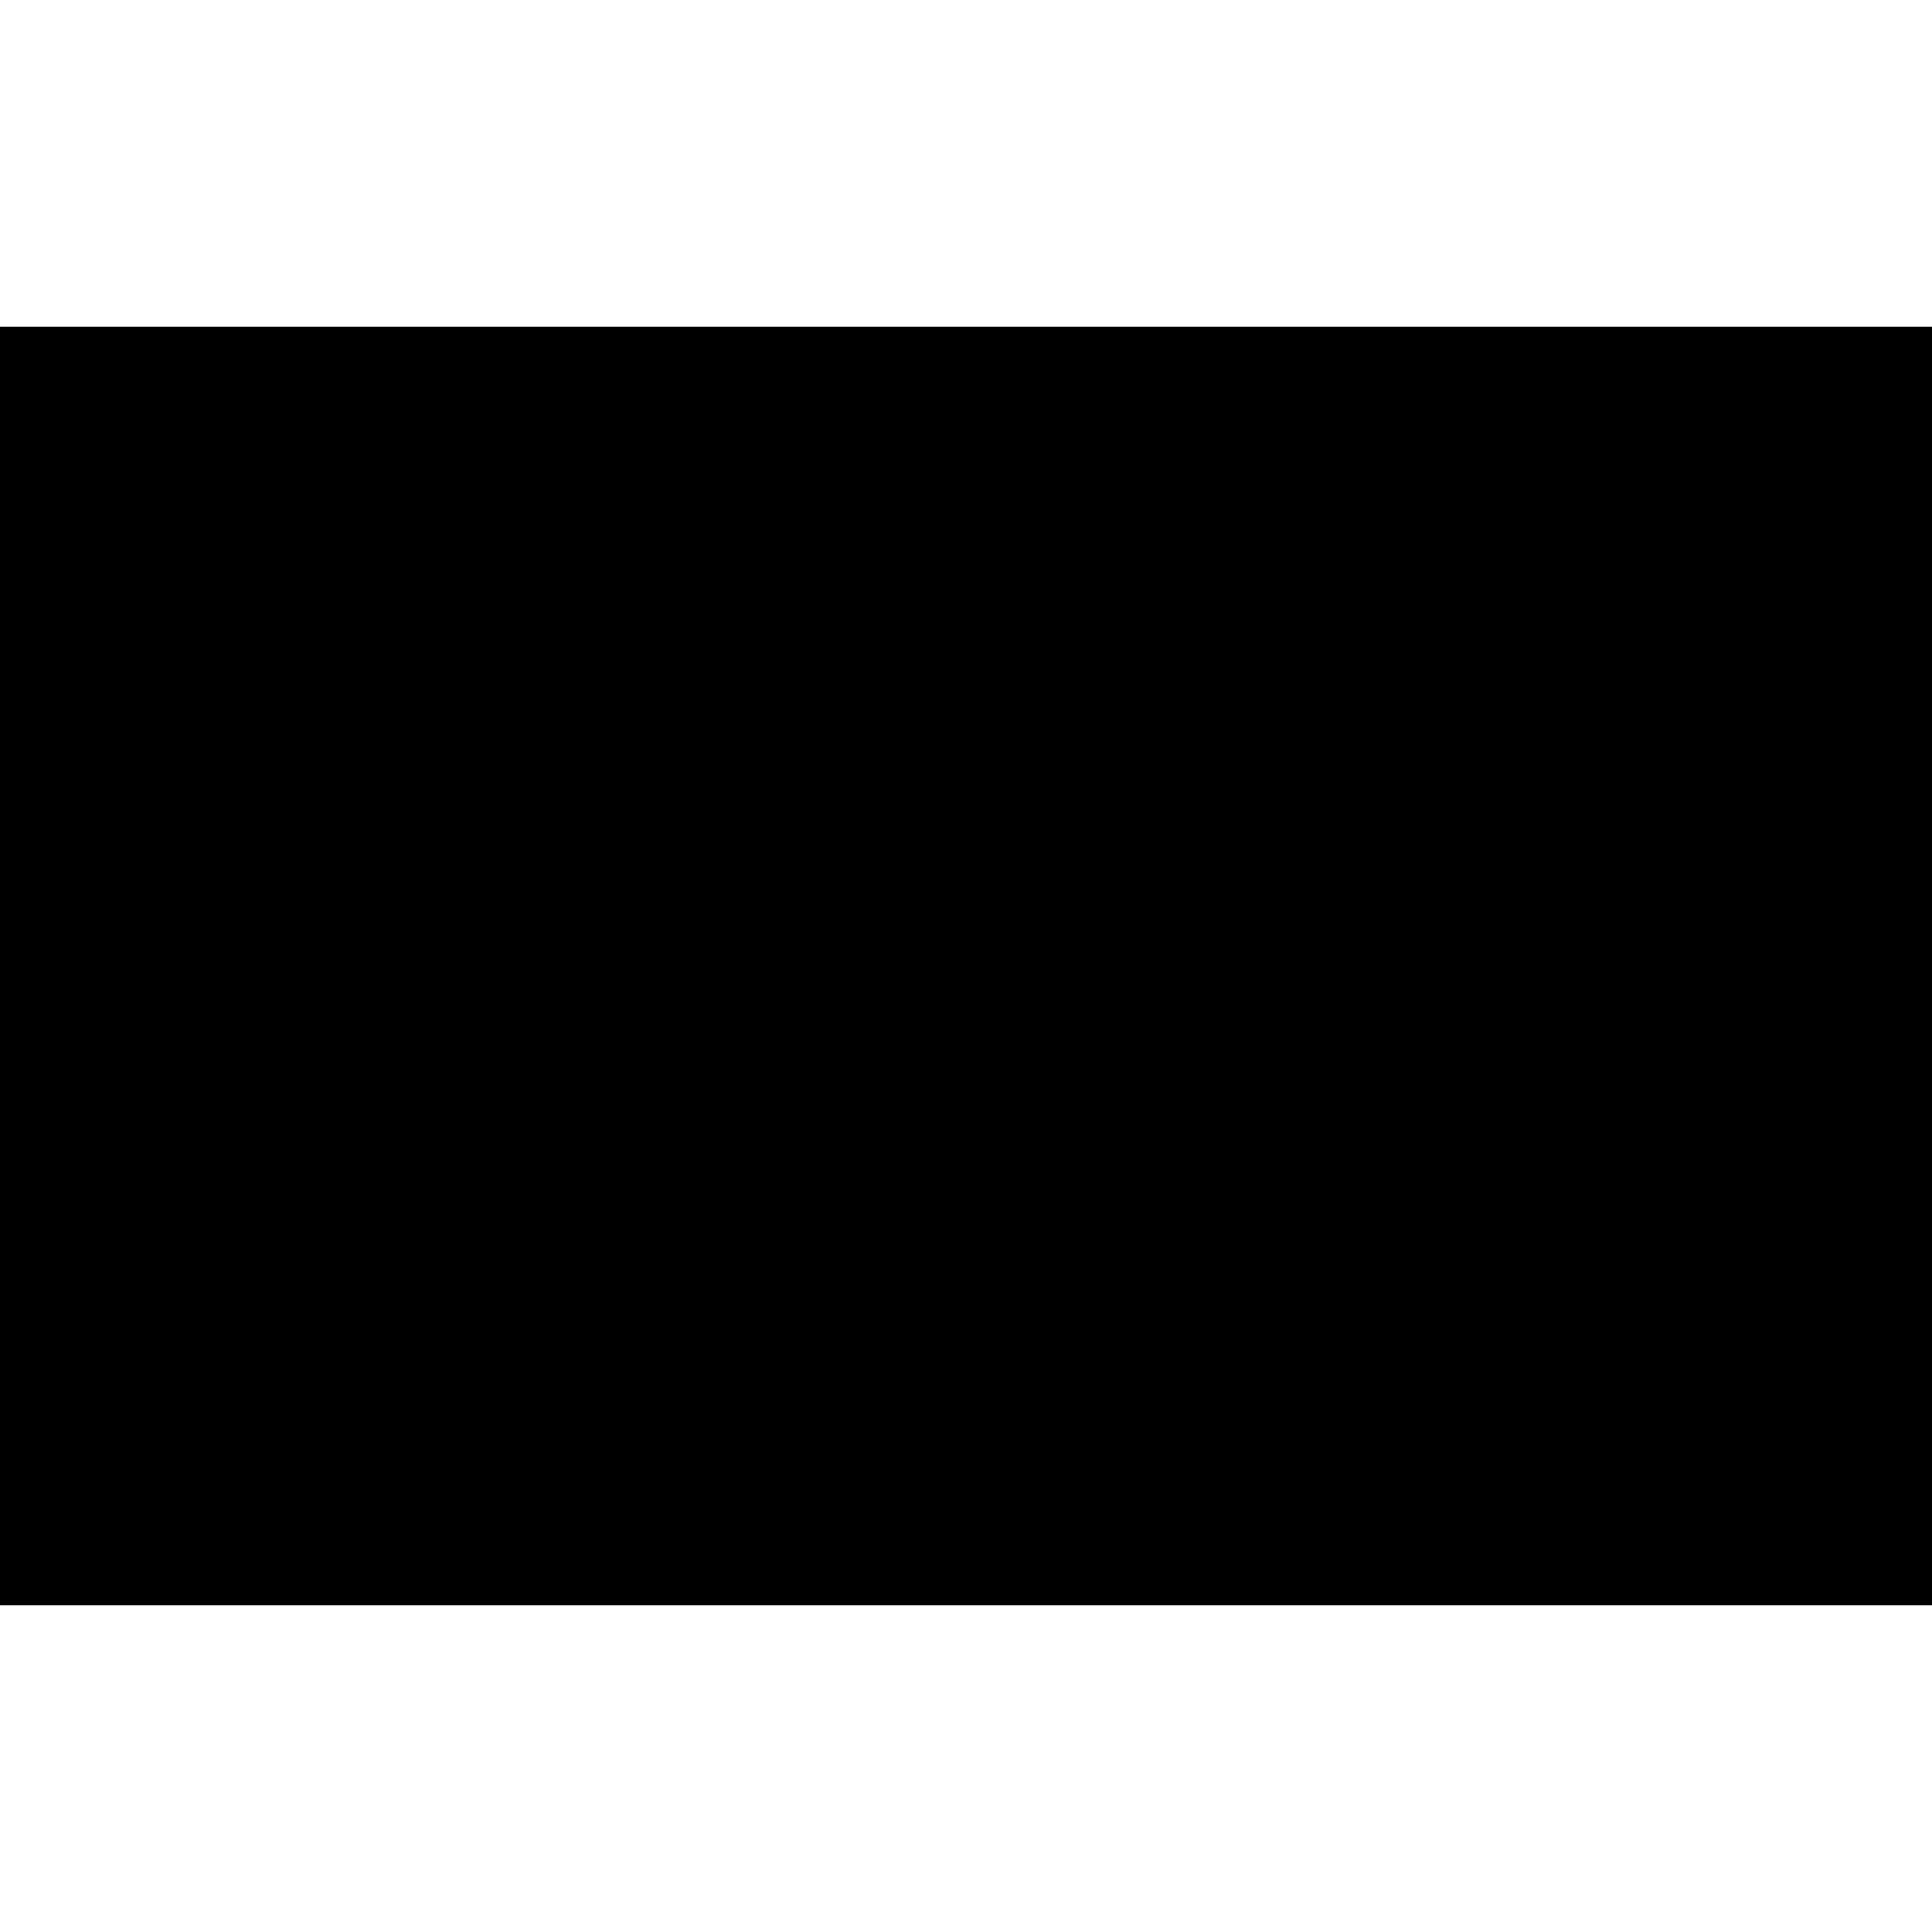
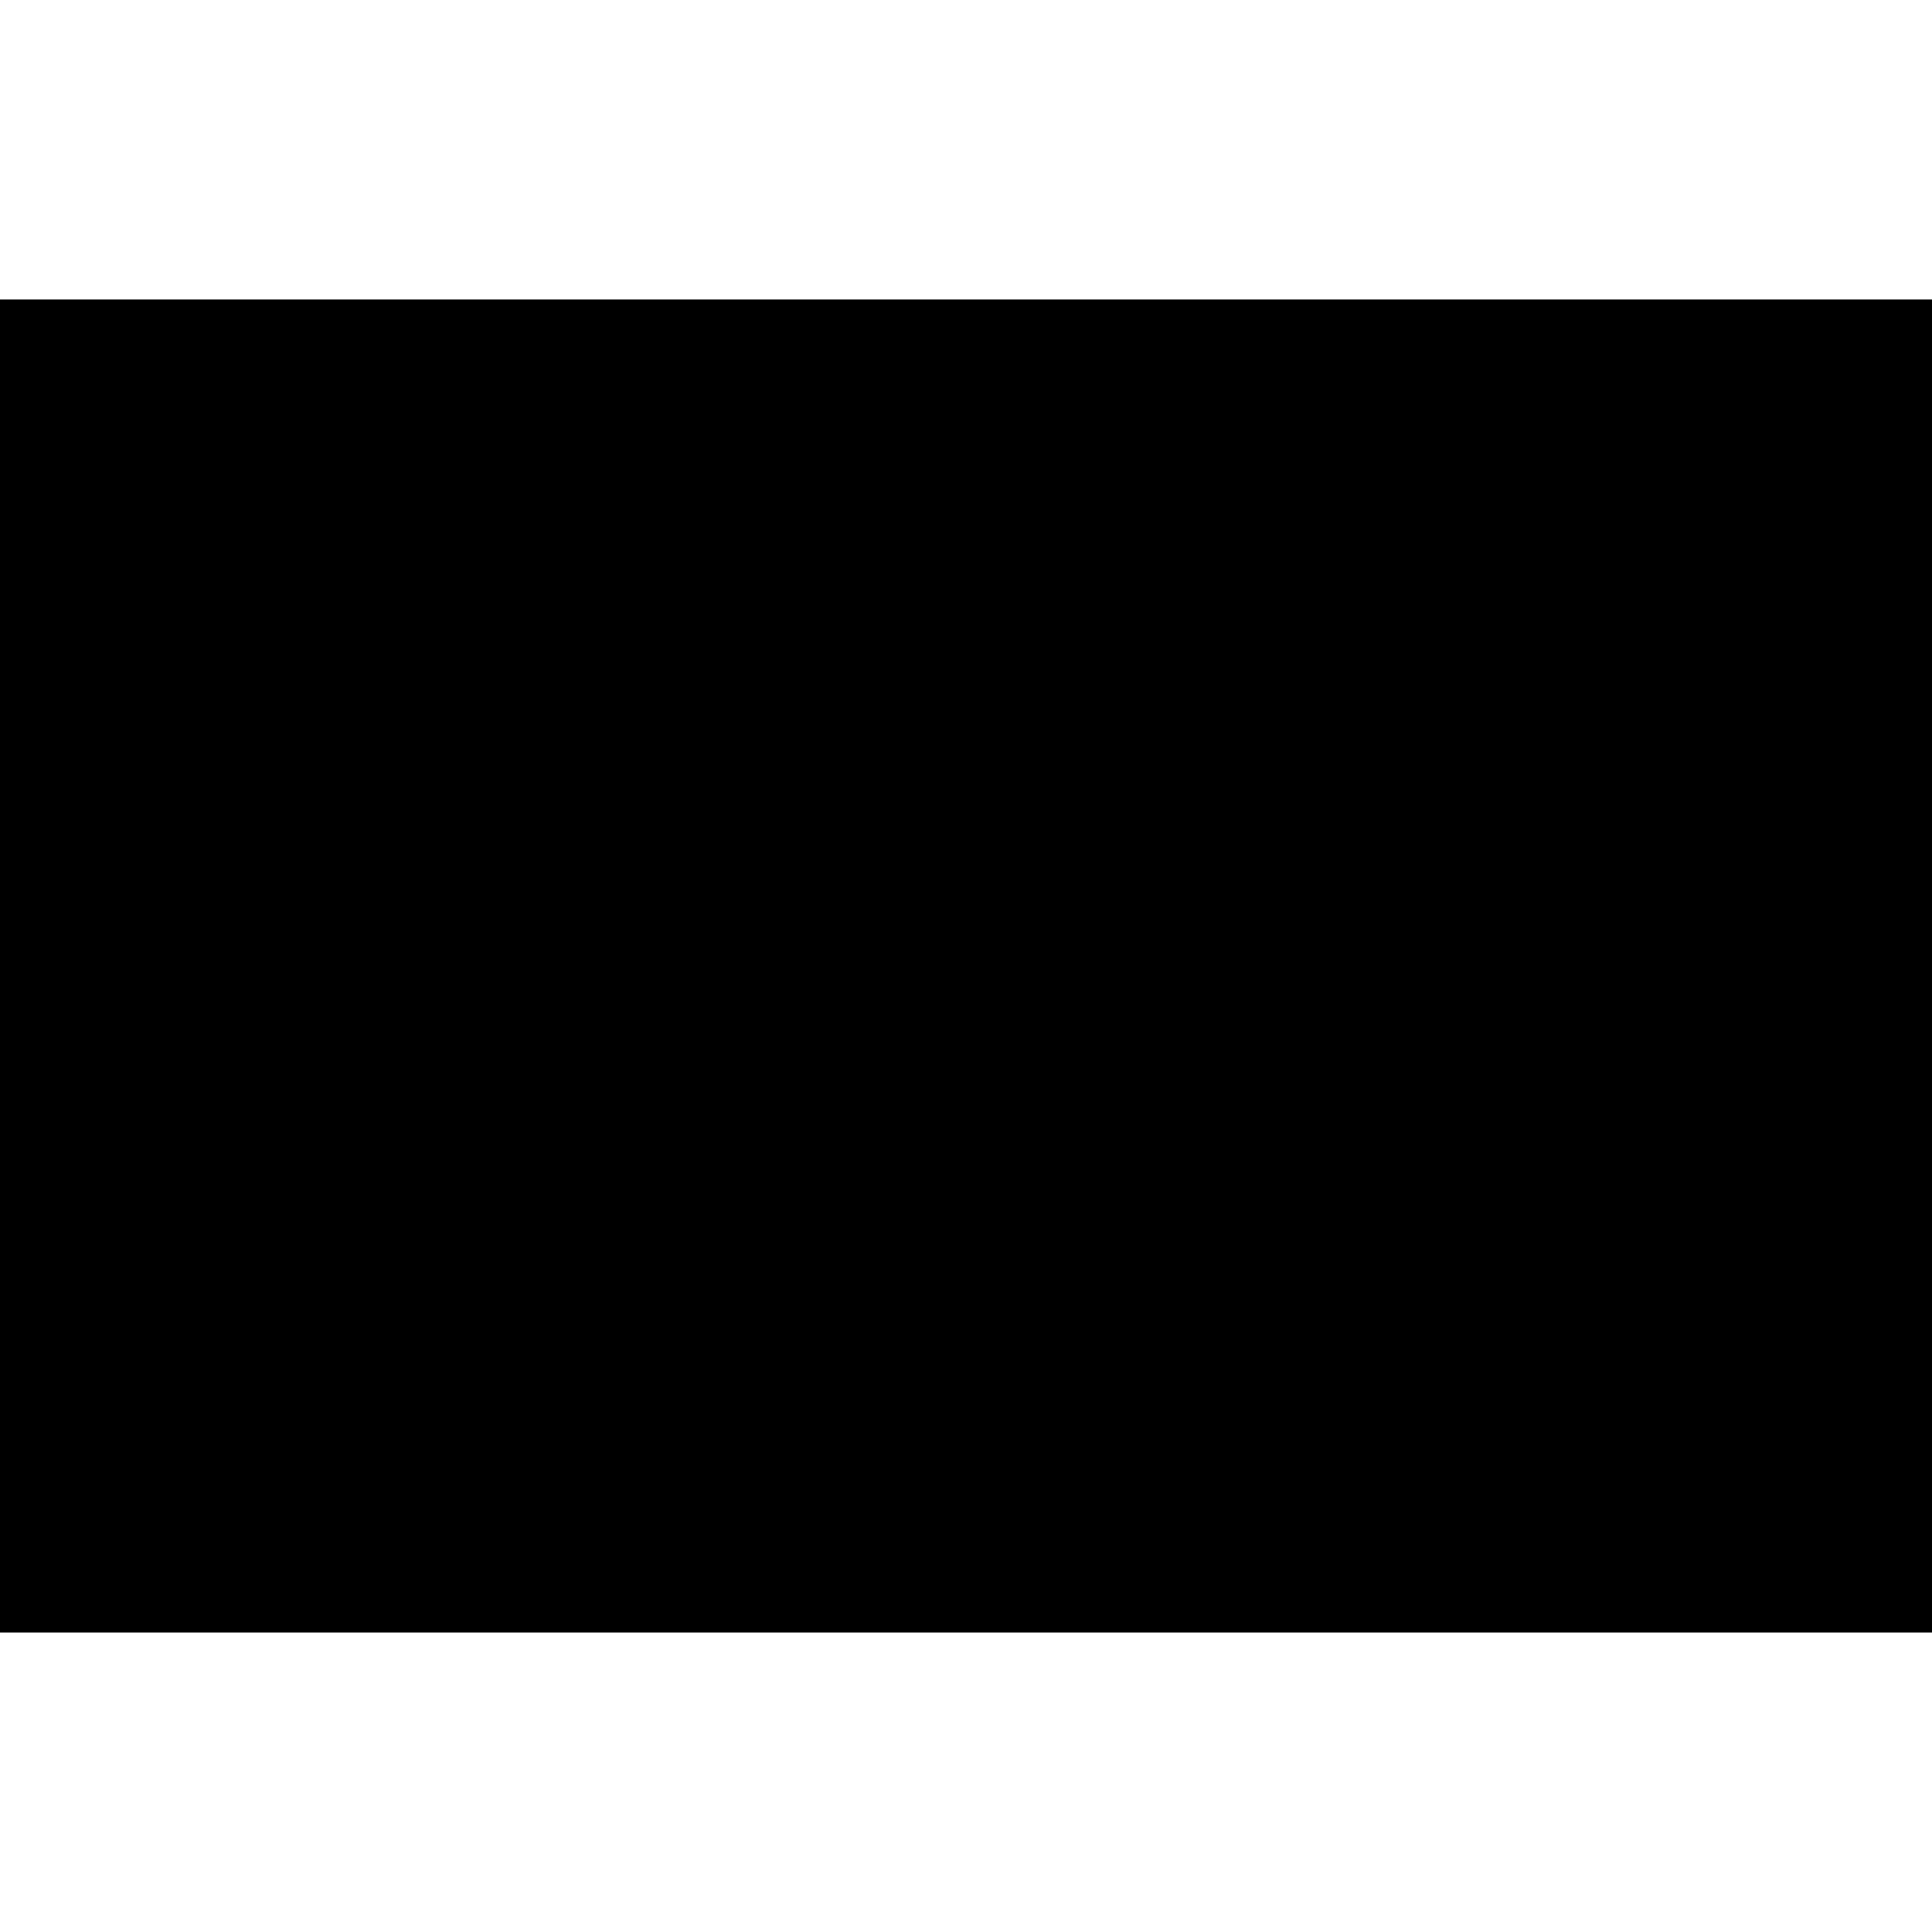
- <svg xmlns="http://www.w3.org/2000/svg" version="1.0" width="136pt" height="136pt" viewBox="0 0 136 136" preserveAspectRatio="xMidYMid meet">
-   <g transform="translate(0,136) scale(0.1,-0.1)" fill="#000000" stroke="none">
-     <path d="M0 680 l0 -450 680 0 680 0 0 450 0 450 -680 0 -680 0 0 -450z" />
+ <svg xmlns="http://www.w3.org/2000/svg" version="1.0" width="200pt" height="200pt" viewBox="0 0 200 200" preserveAspectRatio="xMidYMid meet">
+   <g transform="translate(0,200) scale(0.1,-0.1)" fill="#000000" stroke="none">
+     <path d="M0 1000 l0 -690 1000 0 1000 0 0 690 0 690 -1000 0 -1000 0 0 -690z" />
  </g>
</svg>
